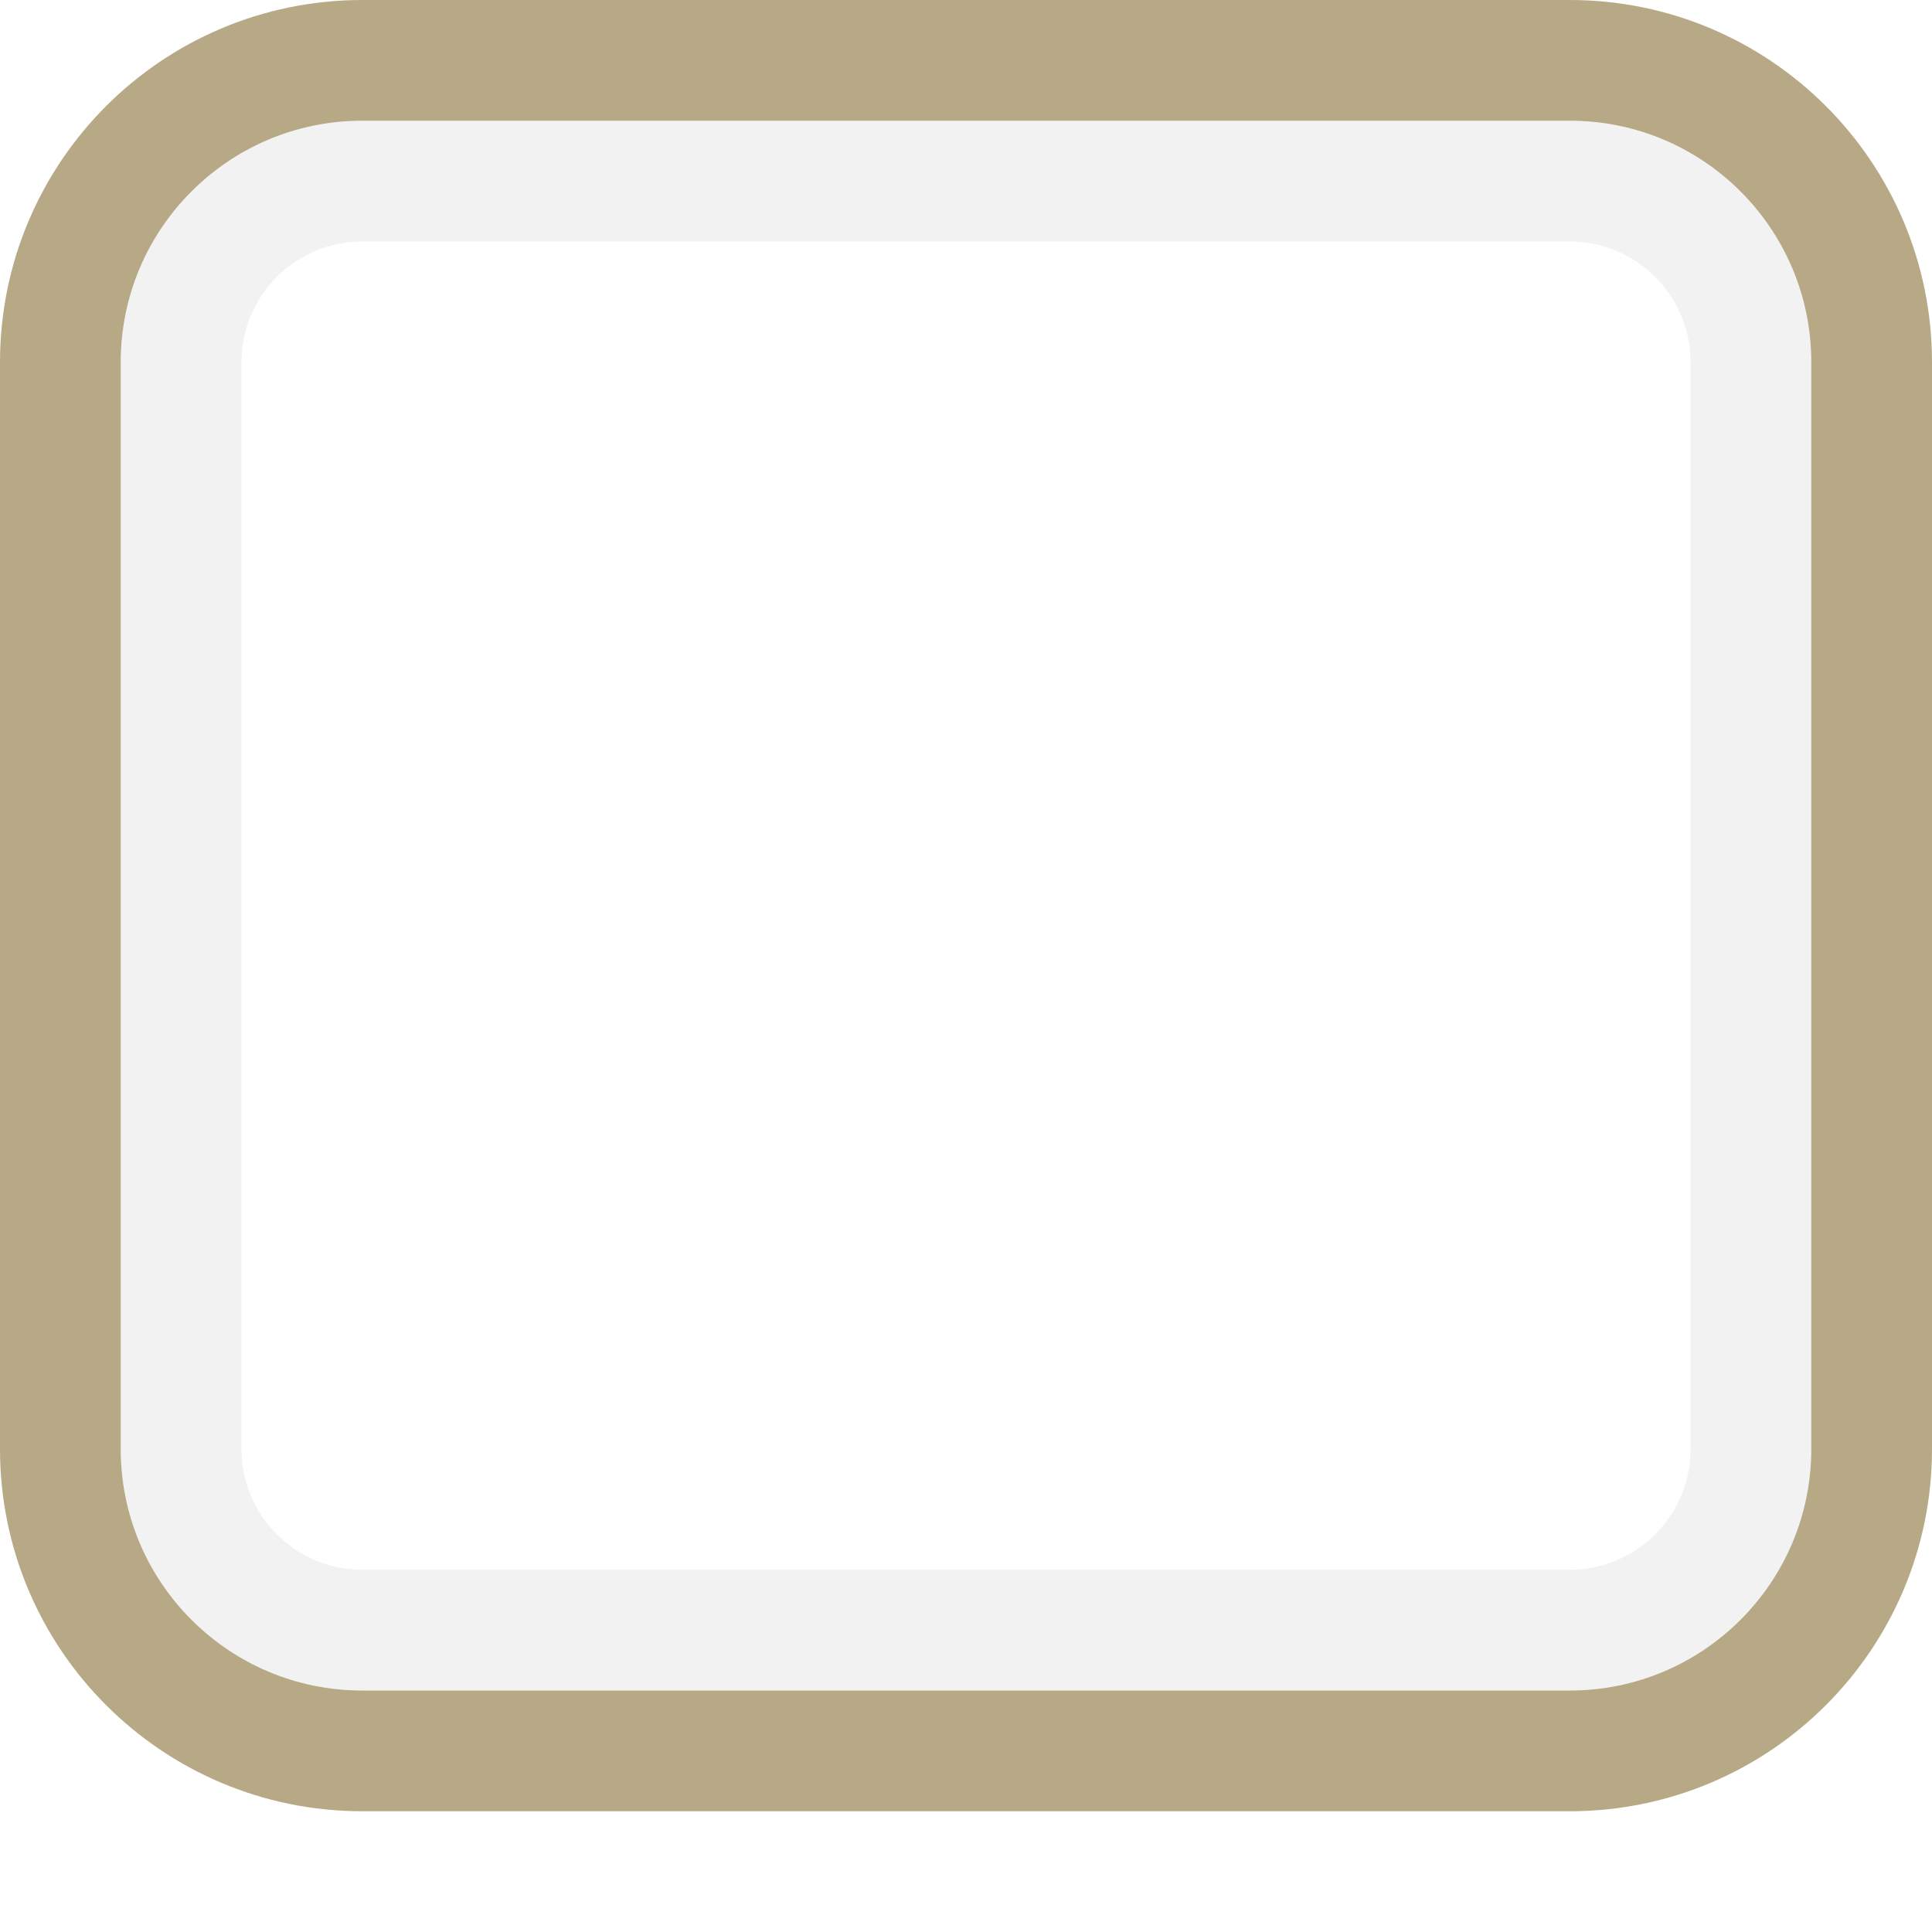
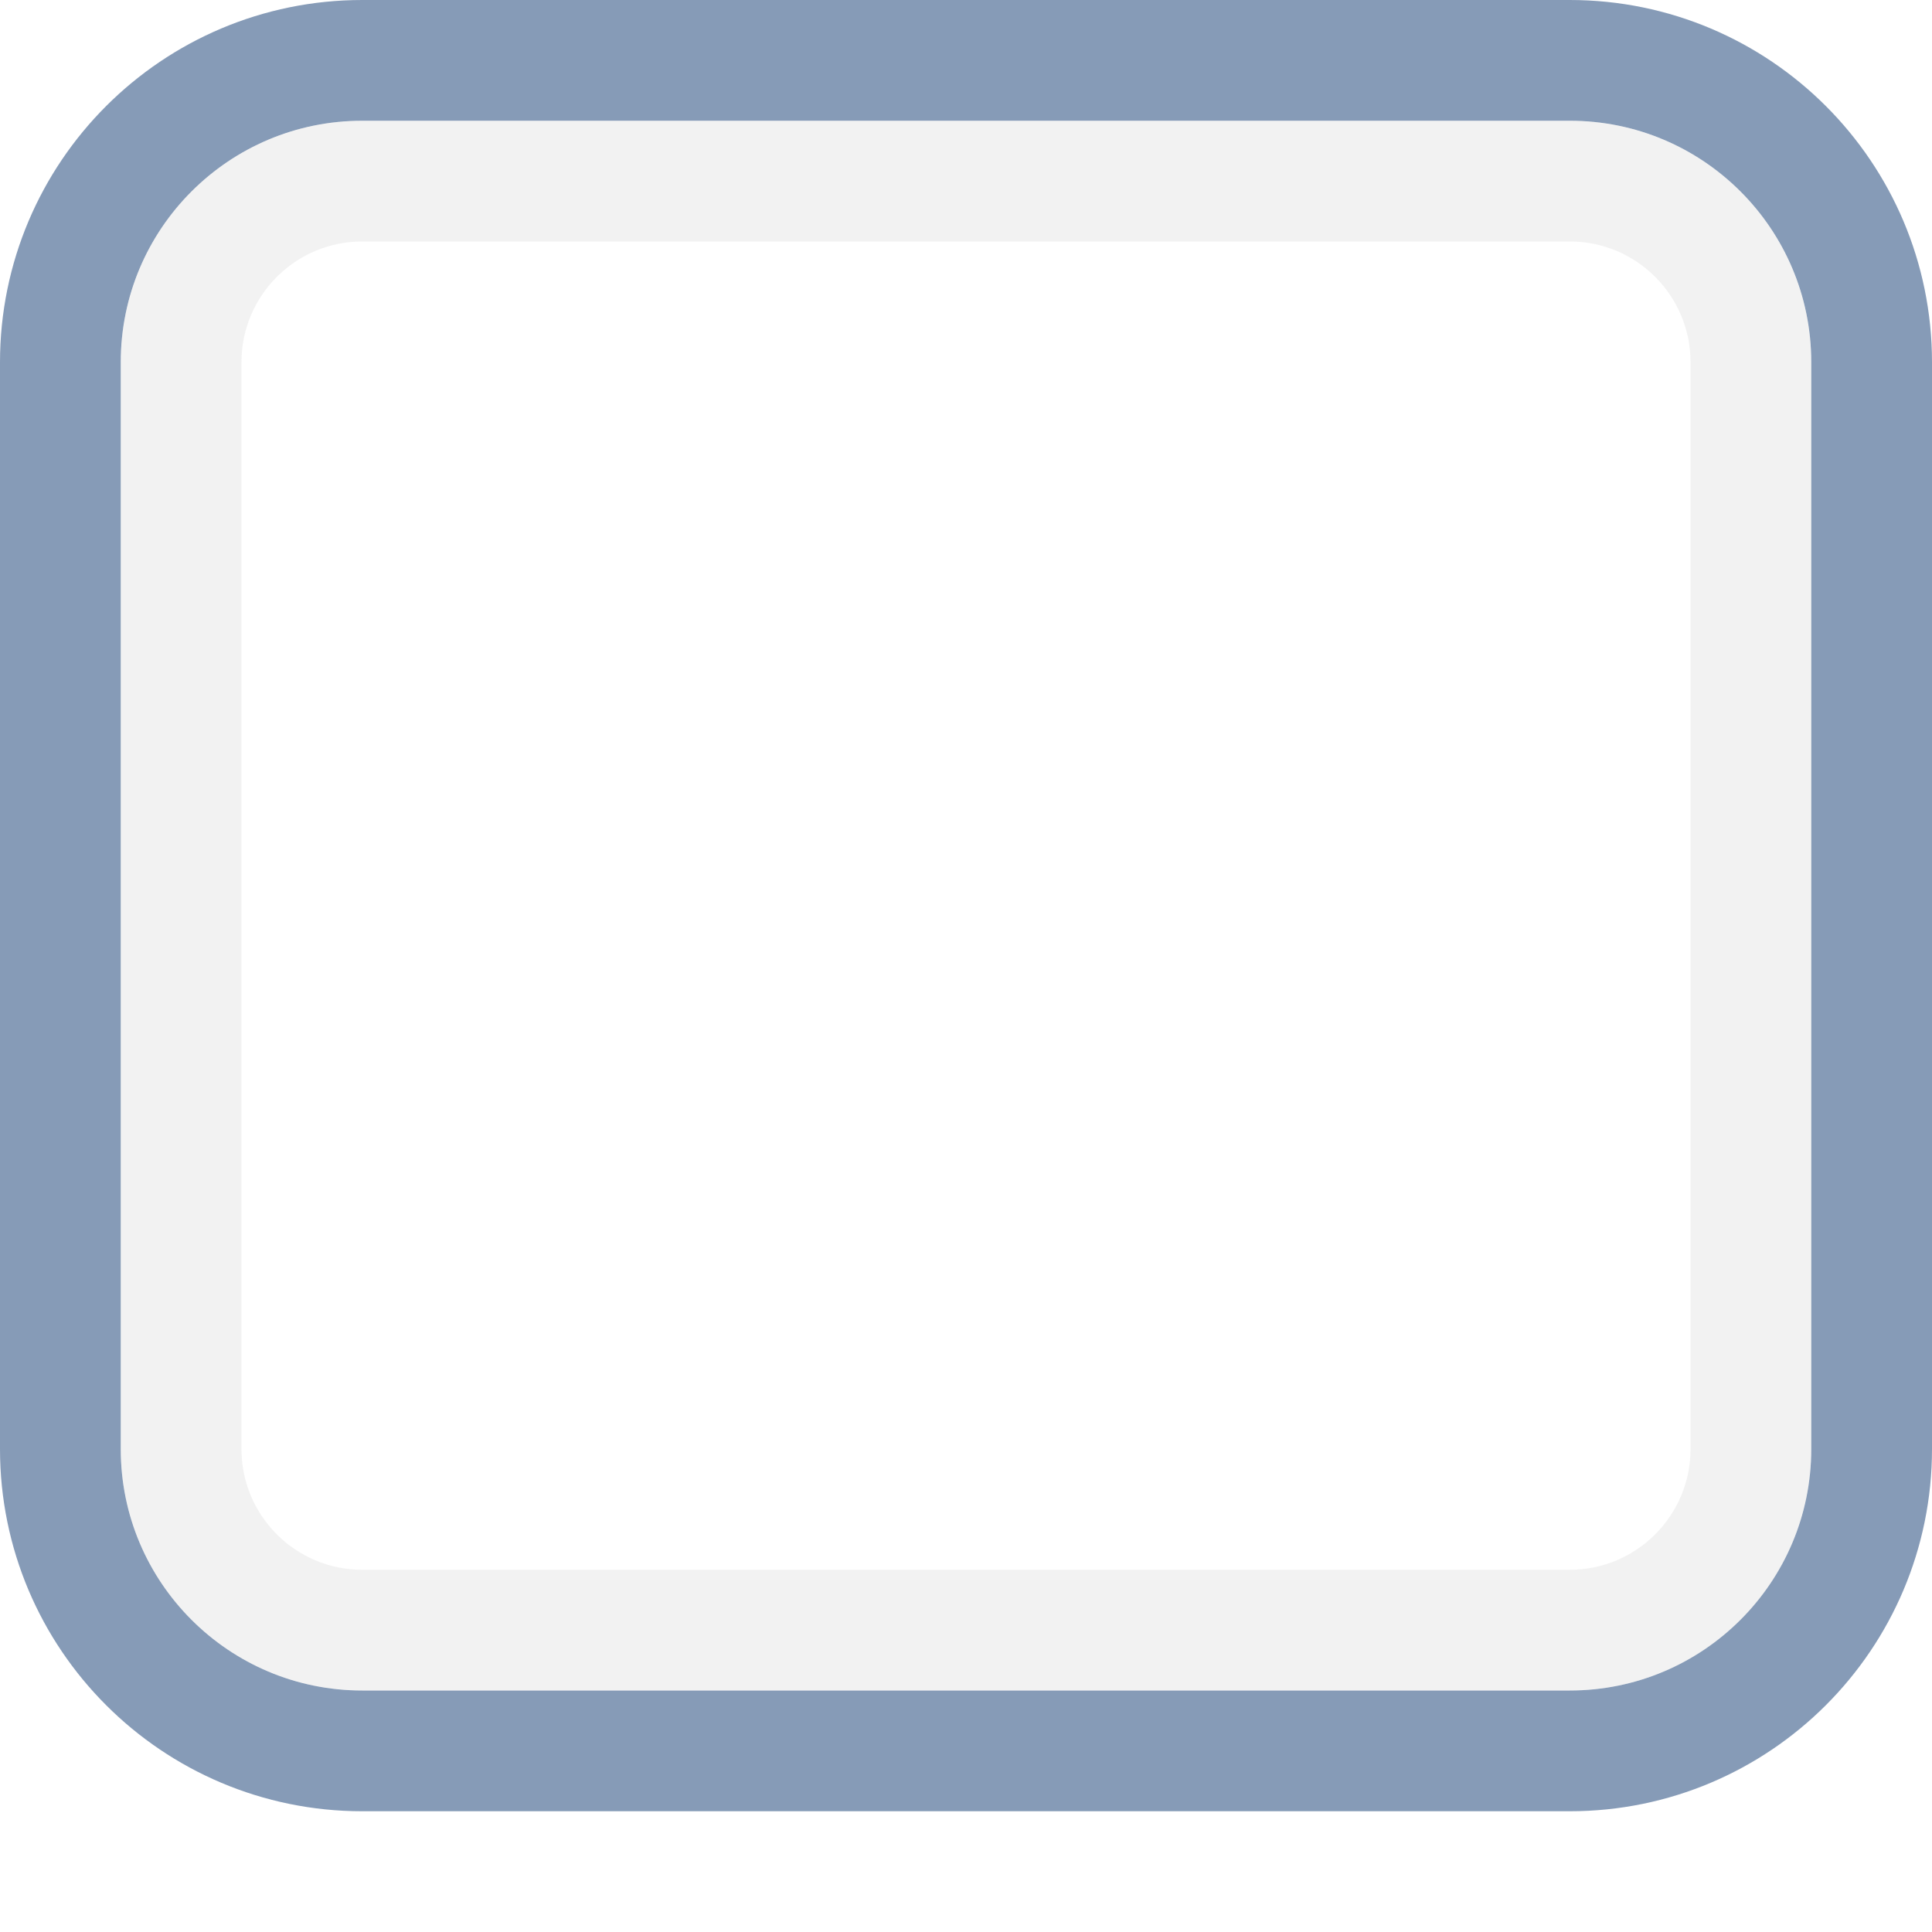
- <svg xmlns="http://www.w3.org/2000/svg" version="1.1" id="svg33222" height="16px" width="16px">
+ <svg xmlns="http://www.w3.org/2000/svg" width="16px" height="16px" id="svg33222" version="1.1">
  <defs id="defs33224">
    <linearGradient id="linearGradient3837">
-       <stop id="stop3839" offset="0" style="stop-color:#ffffff;stop-opacity:1;" />
-       <stop id="stop3841" offset="1" style="stop-color:#ffffff;stop-opacity:0;" />
+       <stop style="stop-color:#ffffff;stop-opacity:1;" offset="0" id="stop3839" />
+       <stop style="stop-color:#ffffff;stop-opacity:0;" offset="1" id="stop3841" />
    </linearGradient>
  </defs>
  <g id="layer1">
-     <rect style="color:#000000;fill:none;stroke:#b7a886;stroke-width:1;stroke-miterlimit:4;stroke-opacity:1;stroke-dasharray:none;marker:none;visibility:visible;display:inline;overflow:visible;enable-background:accumulate" id="rect17861" width="15" height="14" x="0.5" y="0.5" rx="2.5" ry="2.5" />
-     <rect style="color:#000000;fill:none;stroke:#cccccc;stroke-width:1;stroke-miterlimit:4;stroke-opacity:1;stroke-dasharray:none;marker:none;visibility:visible;display:inline;overflow:visible;enable-background:accumulate;opacity:0.25" id="rect17861-6" width="13" height="12" x="1.5" y="1.5" rx="1.5" ry="1.5" />
+     <rect ry="2.5" rx="2.5" y="0.5" x="0.5" height="14" width="15" id="rect17861" style="color:#000000;fill:none;stroke:#869bb7;stroke-width:1;stroke-miterlimit:4;stroke-opacity:1;stroke-dasharray:none;marker:none;visibility:visible;display:inline;overflow:visible;enable-background:accumulate" />
+     <rect ry="1.5" rx="1.5" y="1.5" x="1.5" height="12" width="13" id="rect17861-6" style="color:#000000;fill:none;stroke:#cccccc;stroke-width:1;stroke-miterlimit:4;stroke-opacity:1;stroke-dasharray:none;marker:none;visibility:visible;display:inline;overflow:visible;enable-background:accumulate;opacity:0.25" />
  </g>
</svg>
